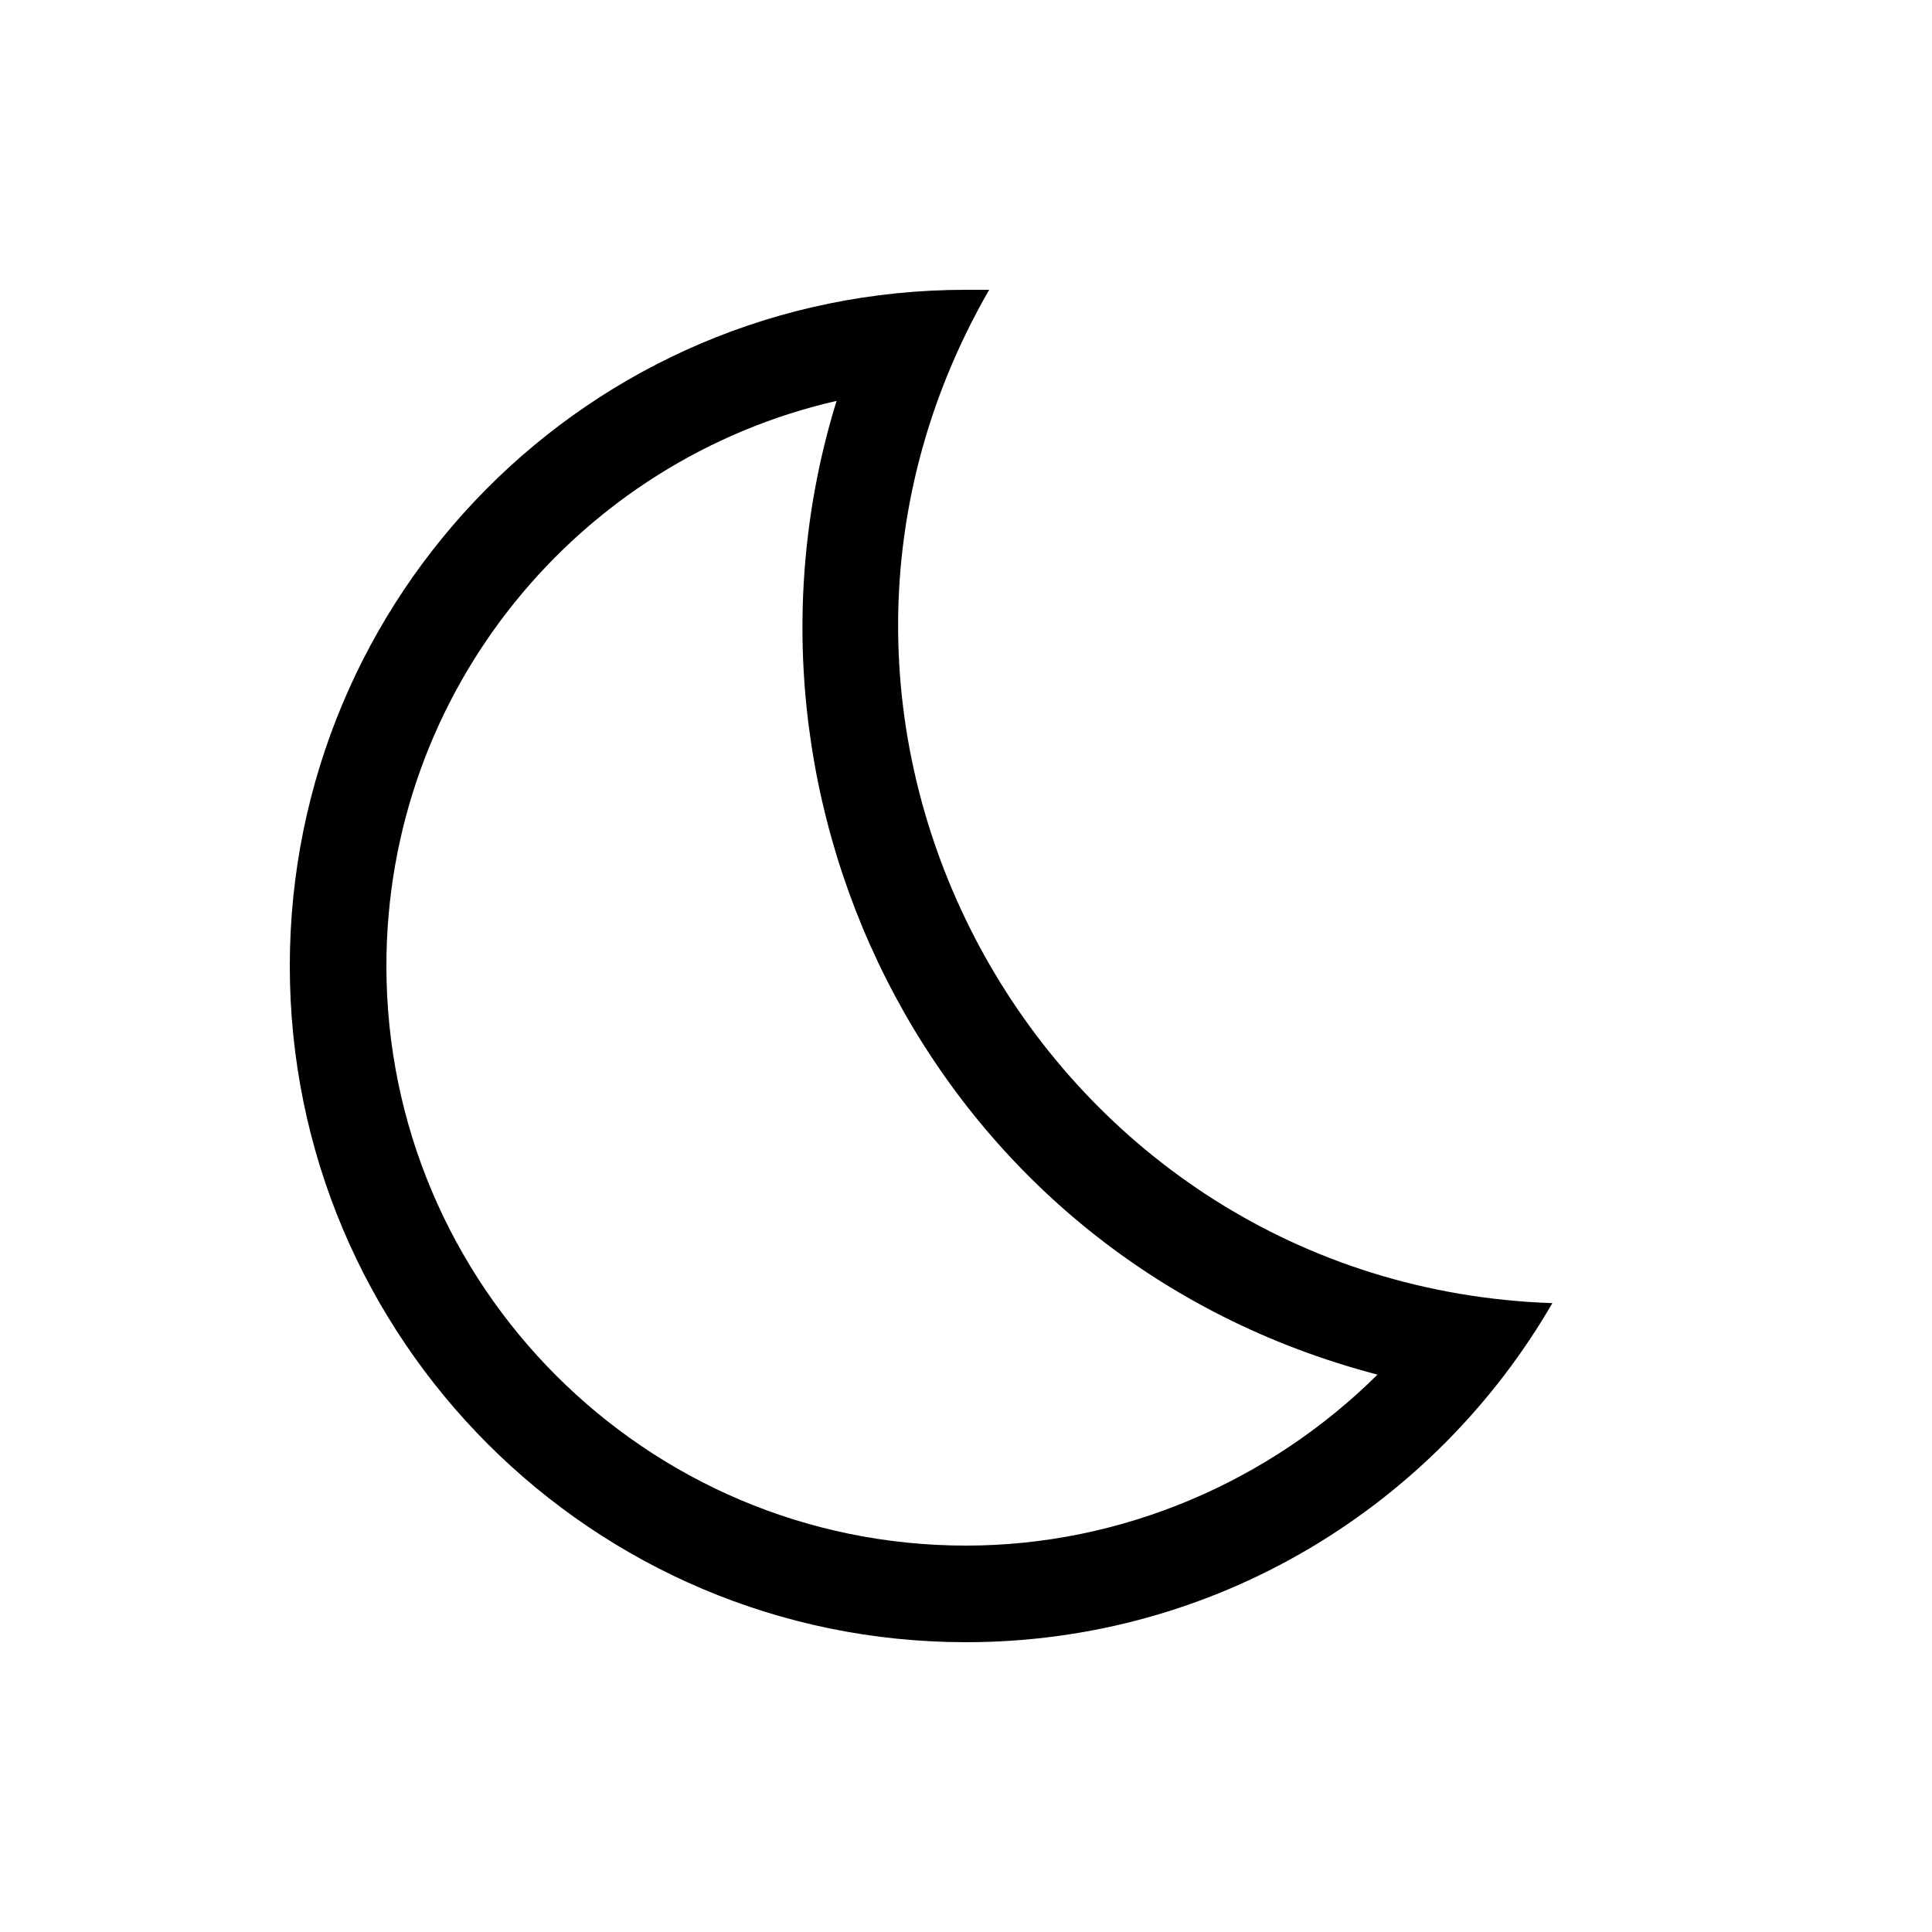
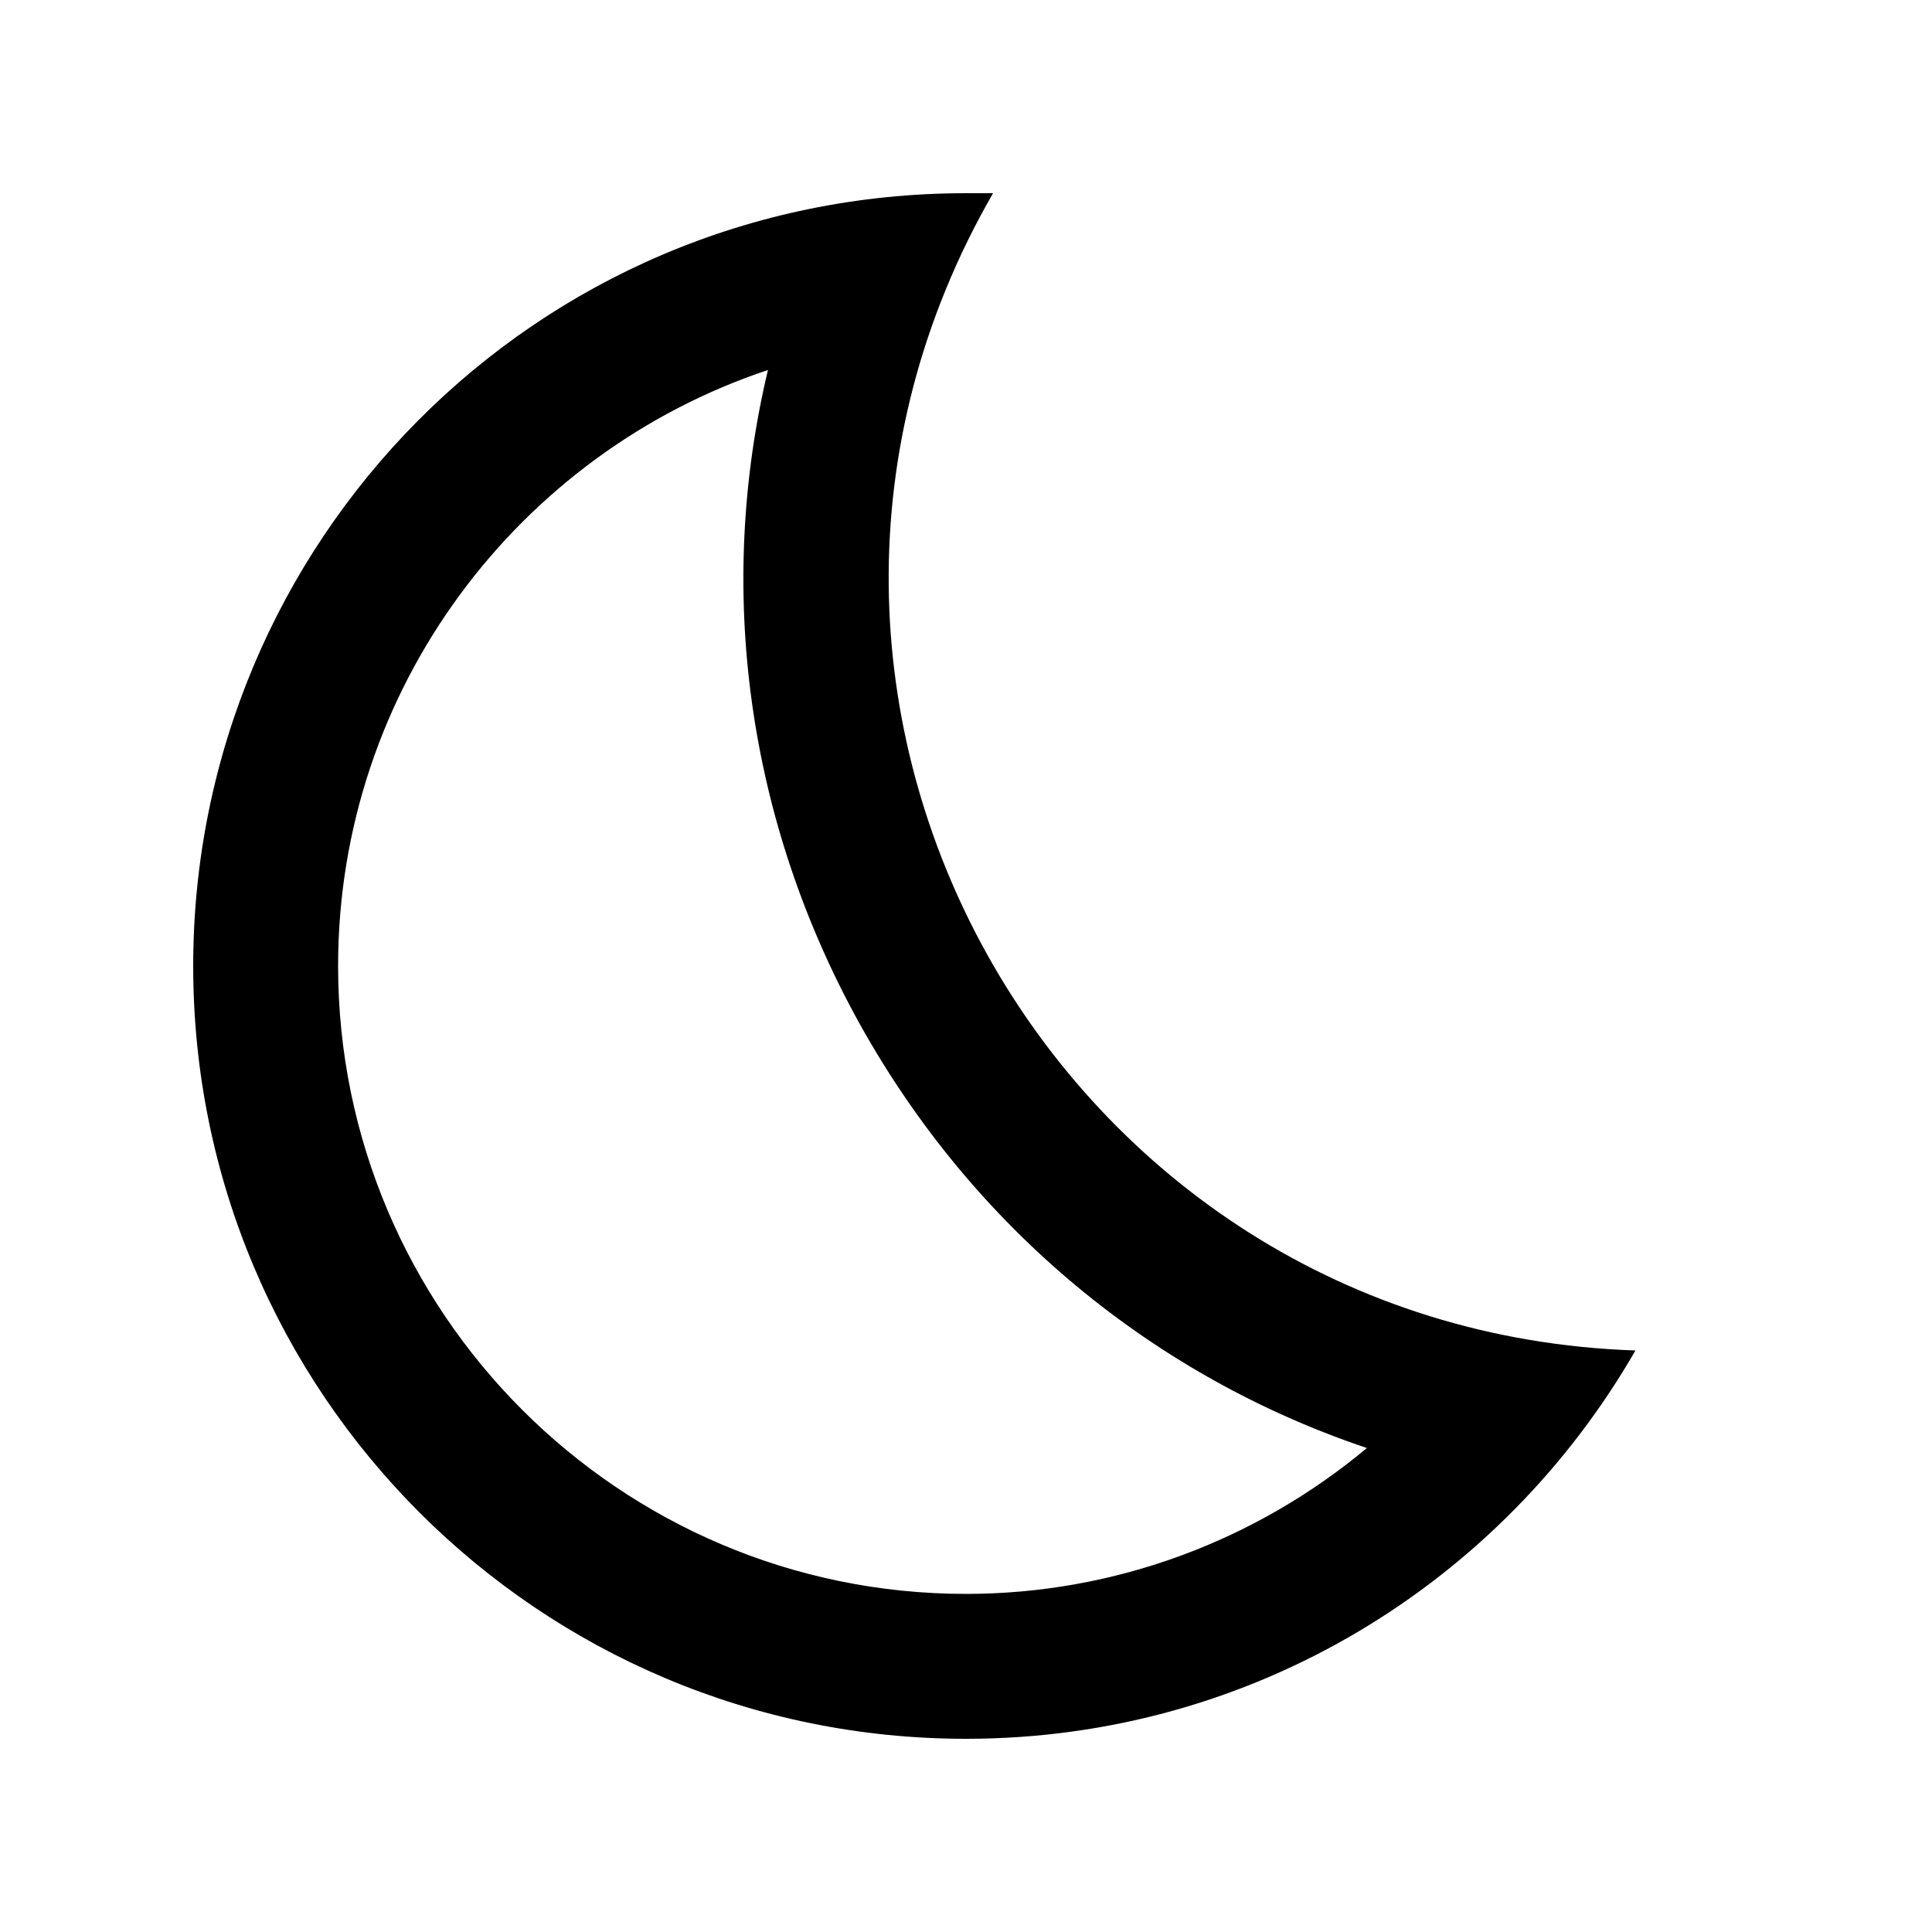
<svg xmlns="http://www.w3.org/2000/svg" enable-background="new 0 0 20 20" height="20" viewBox="0 0 20 20" width="20">
  <g>
    <rect fill="none" height="20" width="20" x="0" />
  </g>
  <g>
-     <path d="M8.66,4.15c-1.29,4.18,1.04,8.89,5.6,10.08C13.14,15.34,11.61,16,10,16c-3.31,0-6-2.69-6-6C4,7.15,5.99,4.76,8.66,4.15 M10,3c-3.91,0-7,3.17-7,7c0,3.87,3.14,7,7,7c2.6,0,4.86-1.42,6.07-3.51C10.81,13.31,7.6,7.58,10.24,3C10.16,3,10.08,3,10,3L10,3z" />
+     <path d="M10.28,2C10.18,2,10.09,2,10,2c-4.47,0-8,3.62-8,8c0,4.42,3.58,8,8,8c2.97,0,5.55-1.62,6.93-4.02 C10.92,13.78,7.26,7.24,10.28,2z M10,16.5c-3.59,0-6.5-2.92-6.5-6.5c0-2.87,1.87-5.31,4.45-6.17C7.41,6.09,7.73,8.49,8.9,10.6 c1.18,2.12,3.05,3.65,5.25,4.39C13,15.95,11.54,16.5,10,16.5z" />
  </g>
</svg>
